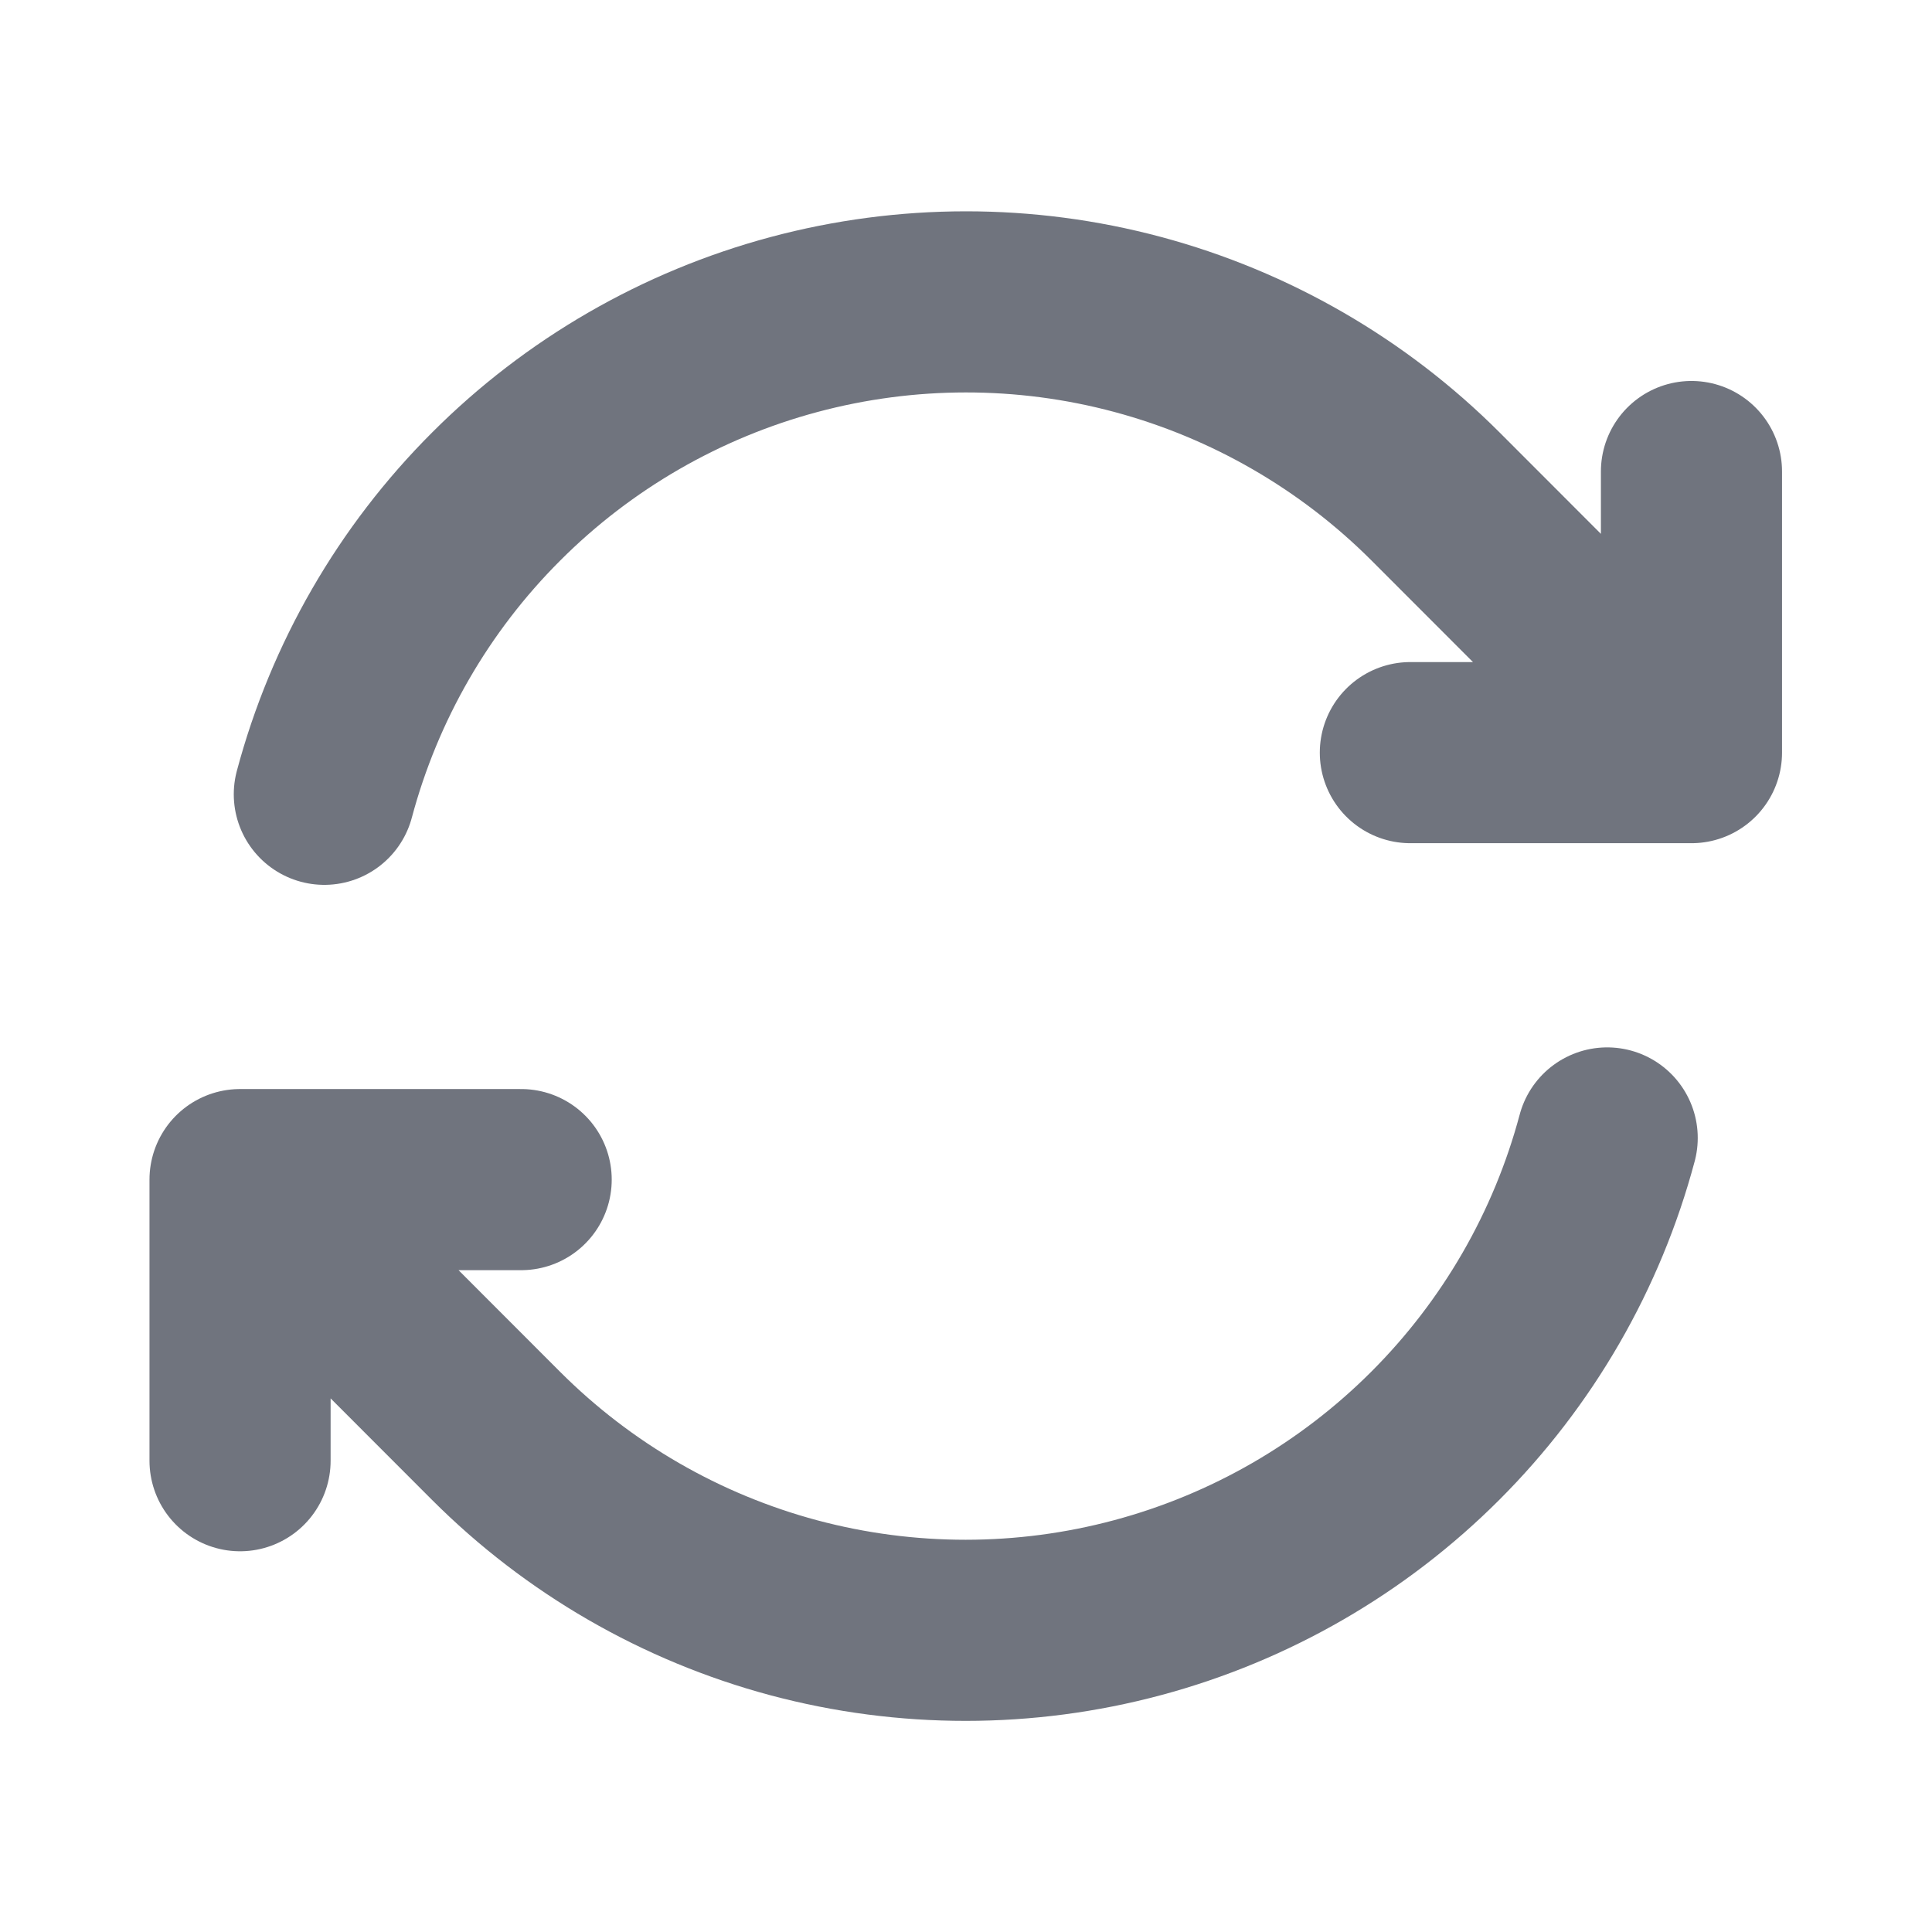
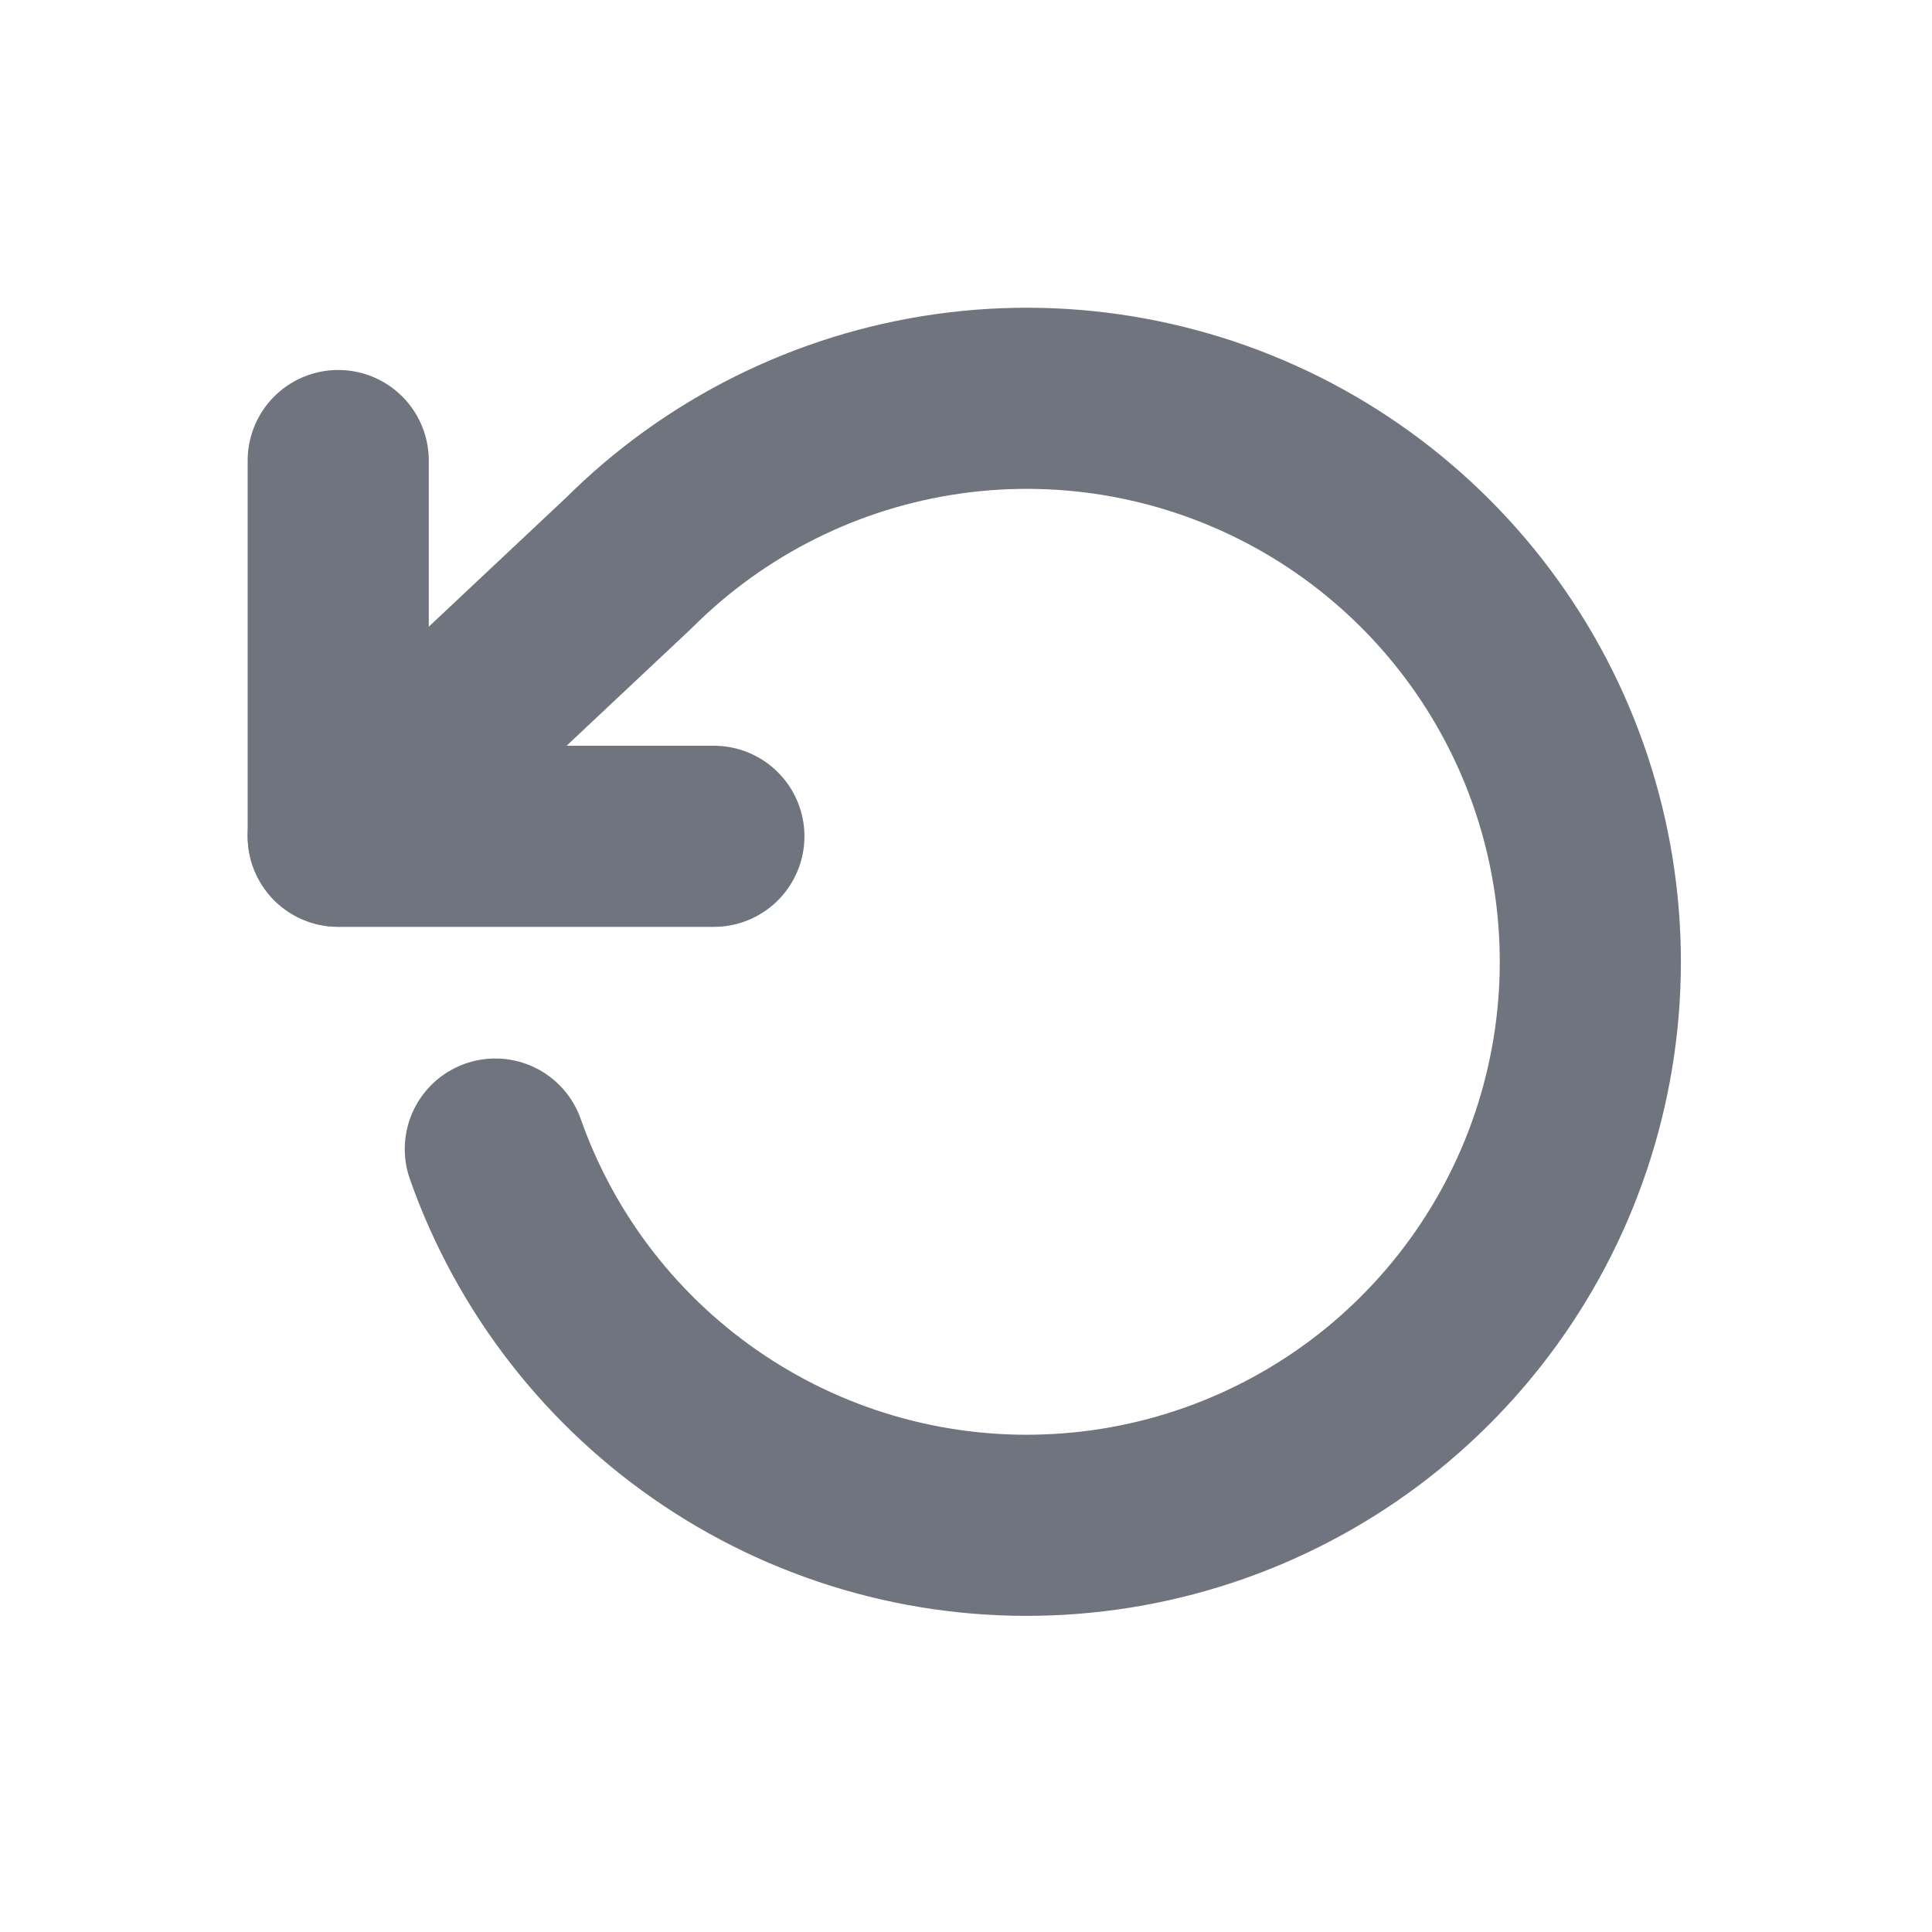
<svg xmlns="http://www.w3.org/2000/svg" width="16" height="16" viewBox="0 0 16 16" fill="none">
-   <path d="M11.68 6.233H14.008L11.888 4.111C11.205 3.428 10.354 2.937 9.422 2.687C8.489 2.437 7.507 2.438 6.574 2.688C5.642 2.938 4.791 3.429 4.109 4.112C3.426 4.794 2.935 5.645 2.686 6.578M1.988 12.097V9.769M1.988 9.769H4.316M1.988 9.769L4.108 11.891C4.791 12.574 5.641 13.065 6.574 13.315C7.507 13.564 8.489 13.564 9.421 13.314C10.354 13.064 11.204 12.573 11.887 11.89C12.57 11.207 13.061 10.357 13.31 9.424M14.008 3.905V6.232" stroke="#70747E" stroke-width="1.5" stroke-linecap="round" stroke-linejoin="round" />
+   <path d="M2.801 3.814V6.926H5.912" stroke="#70747E" stroke-width="1.5" stroke-linecap="round" stroke-linejoin="round" />
+   <path d="M4.102 9.516C4.438 10.47 5.076 11.29 5.918 11.85C6.76 12.411 7.762 12.683 8.772 12.624C9.782 12.566 10.746 12.181 11.518 11.528C12.29 10.874 12.83 9.988 13.054 9.001C13.279 8.014 13.176 6.982 12.763 6.058C12.349 5.135 11.647 4.371 10.761 3.881C9.876 3.392 8.855 3.203 7.854 3.344C6.852 3.485 5.923 3.948 5.207 4.663L2.801 6.924" stroke="#70747E" stroke-width="1.5" stroke-linecap="round" stroke-linejoin="round" />
</svg>
